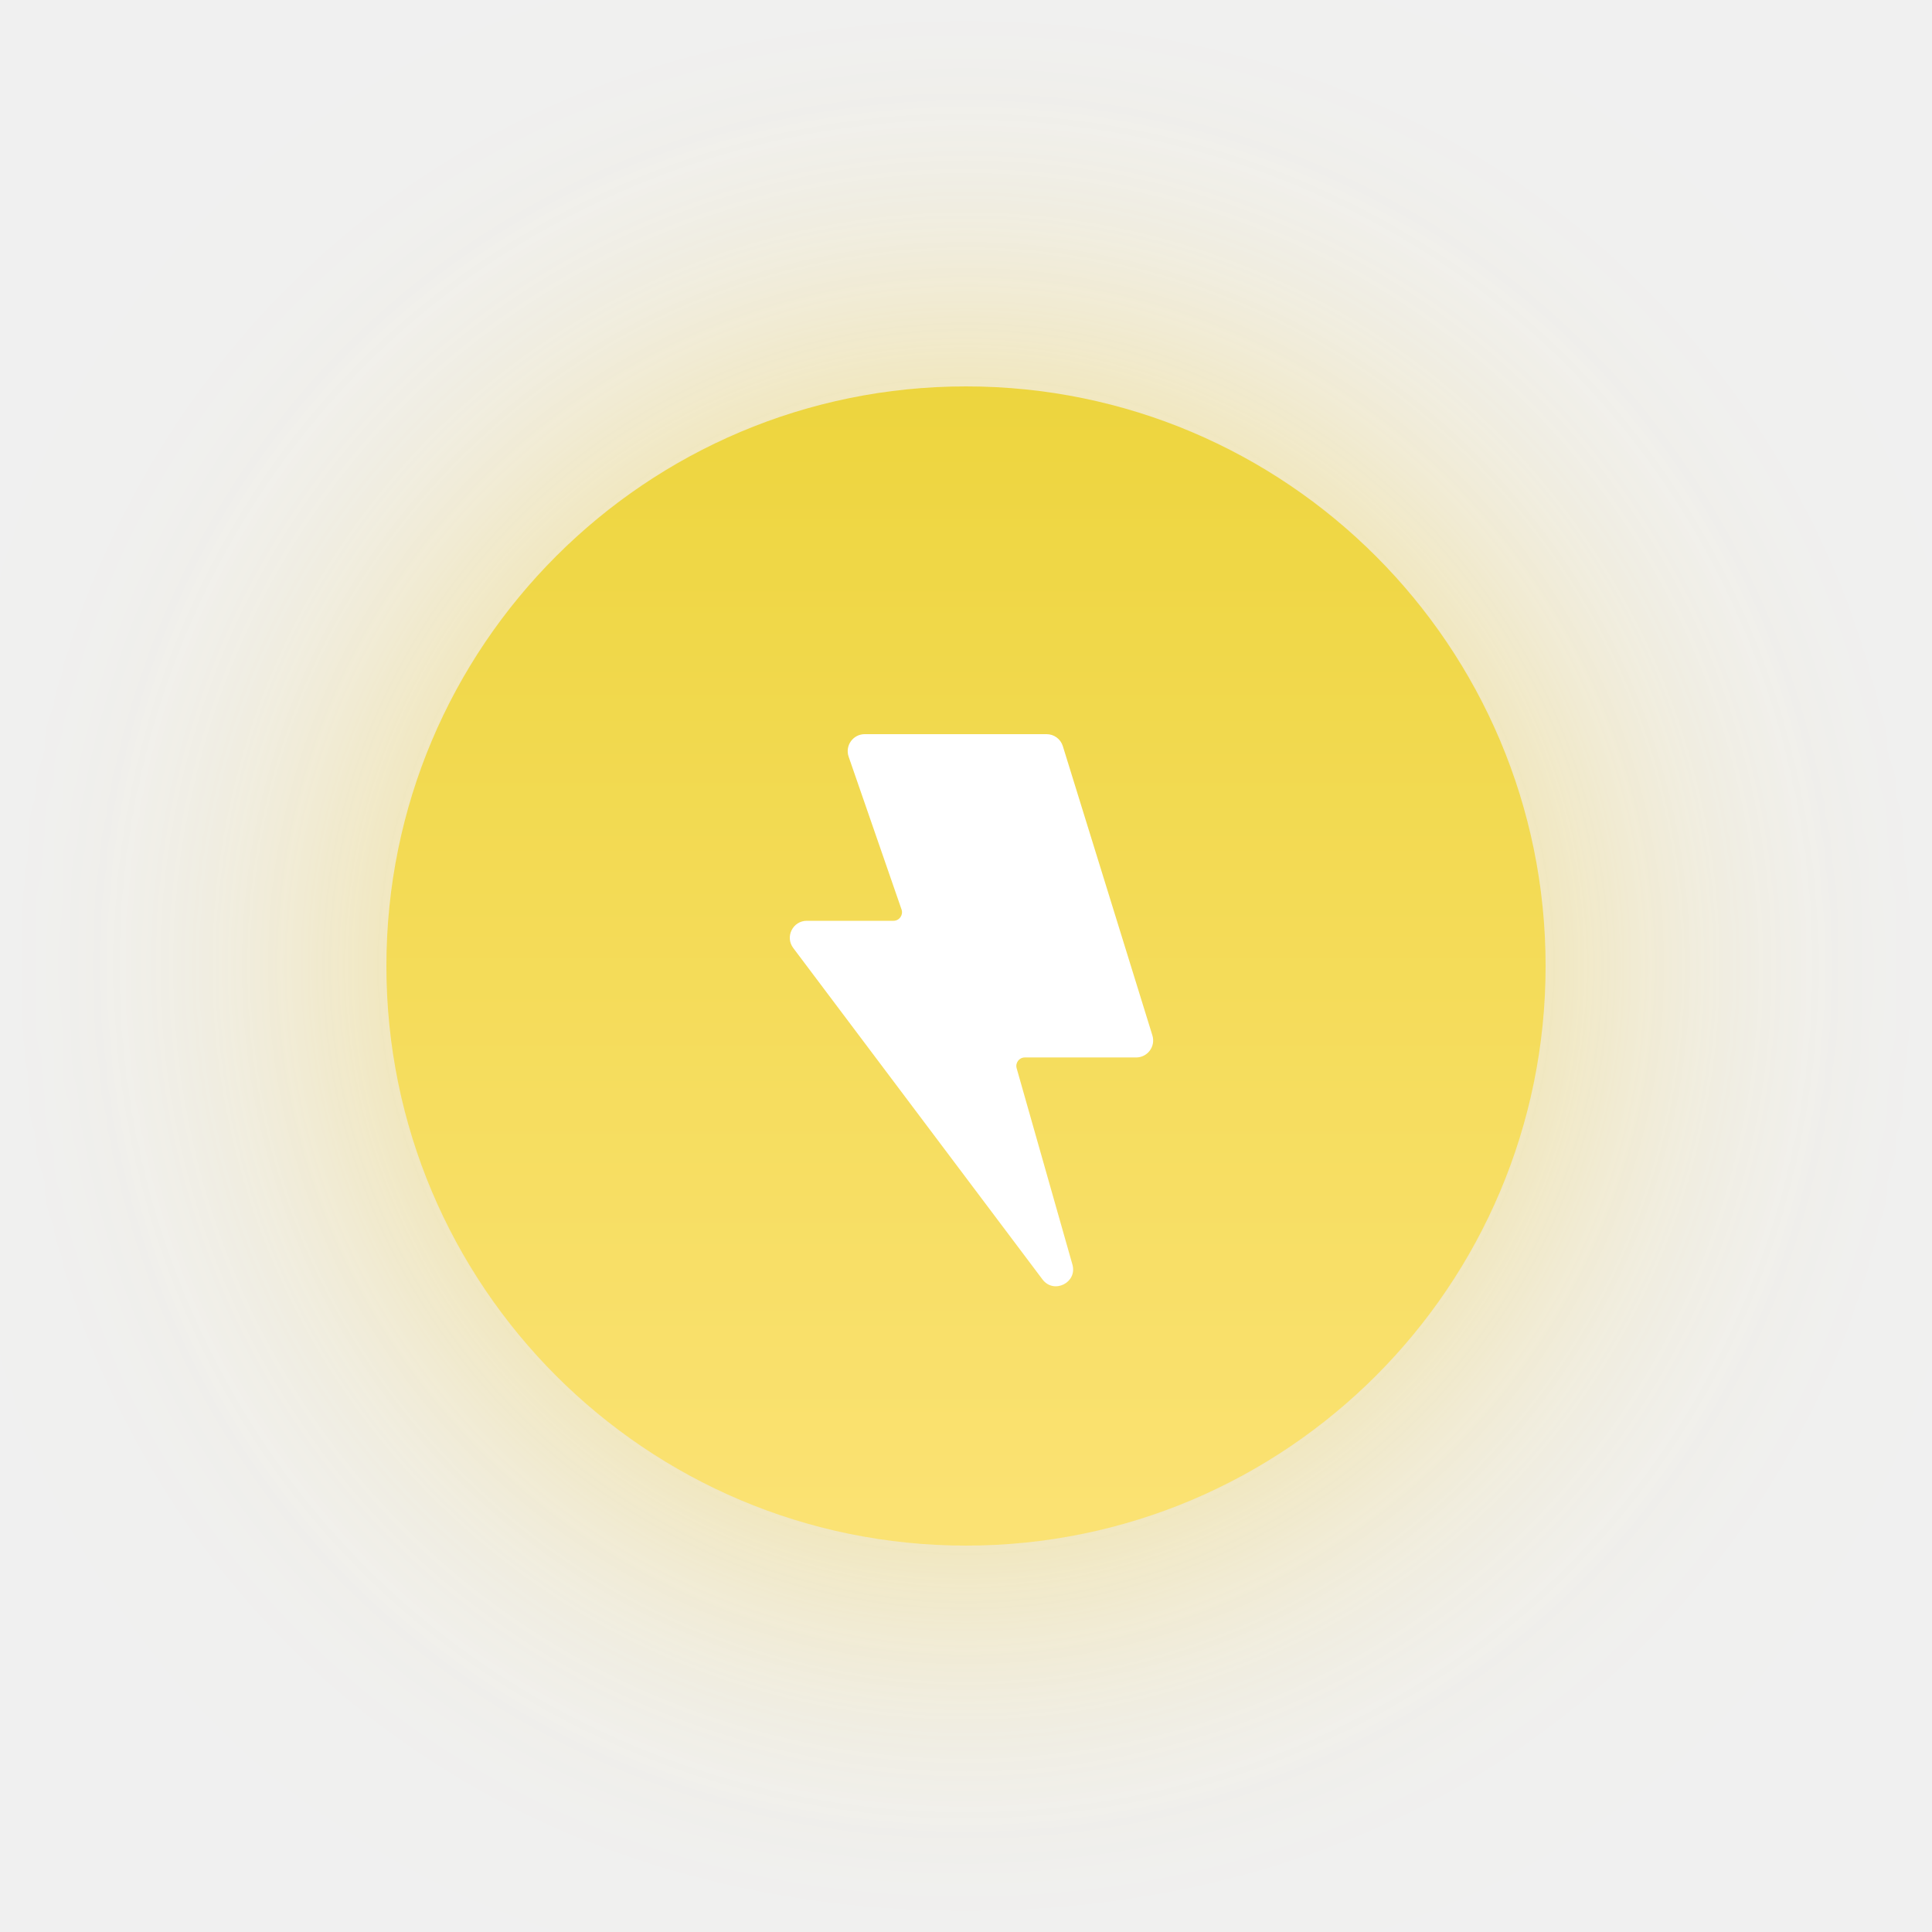
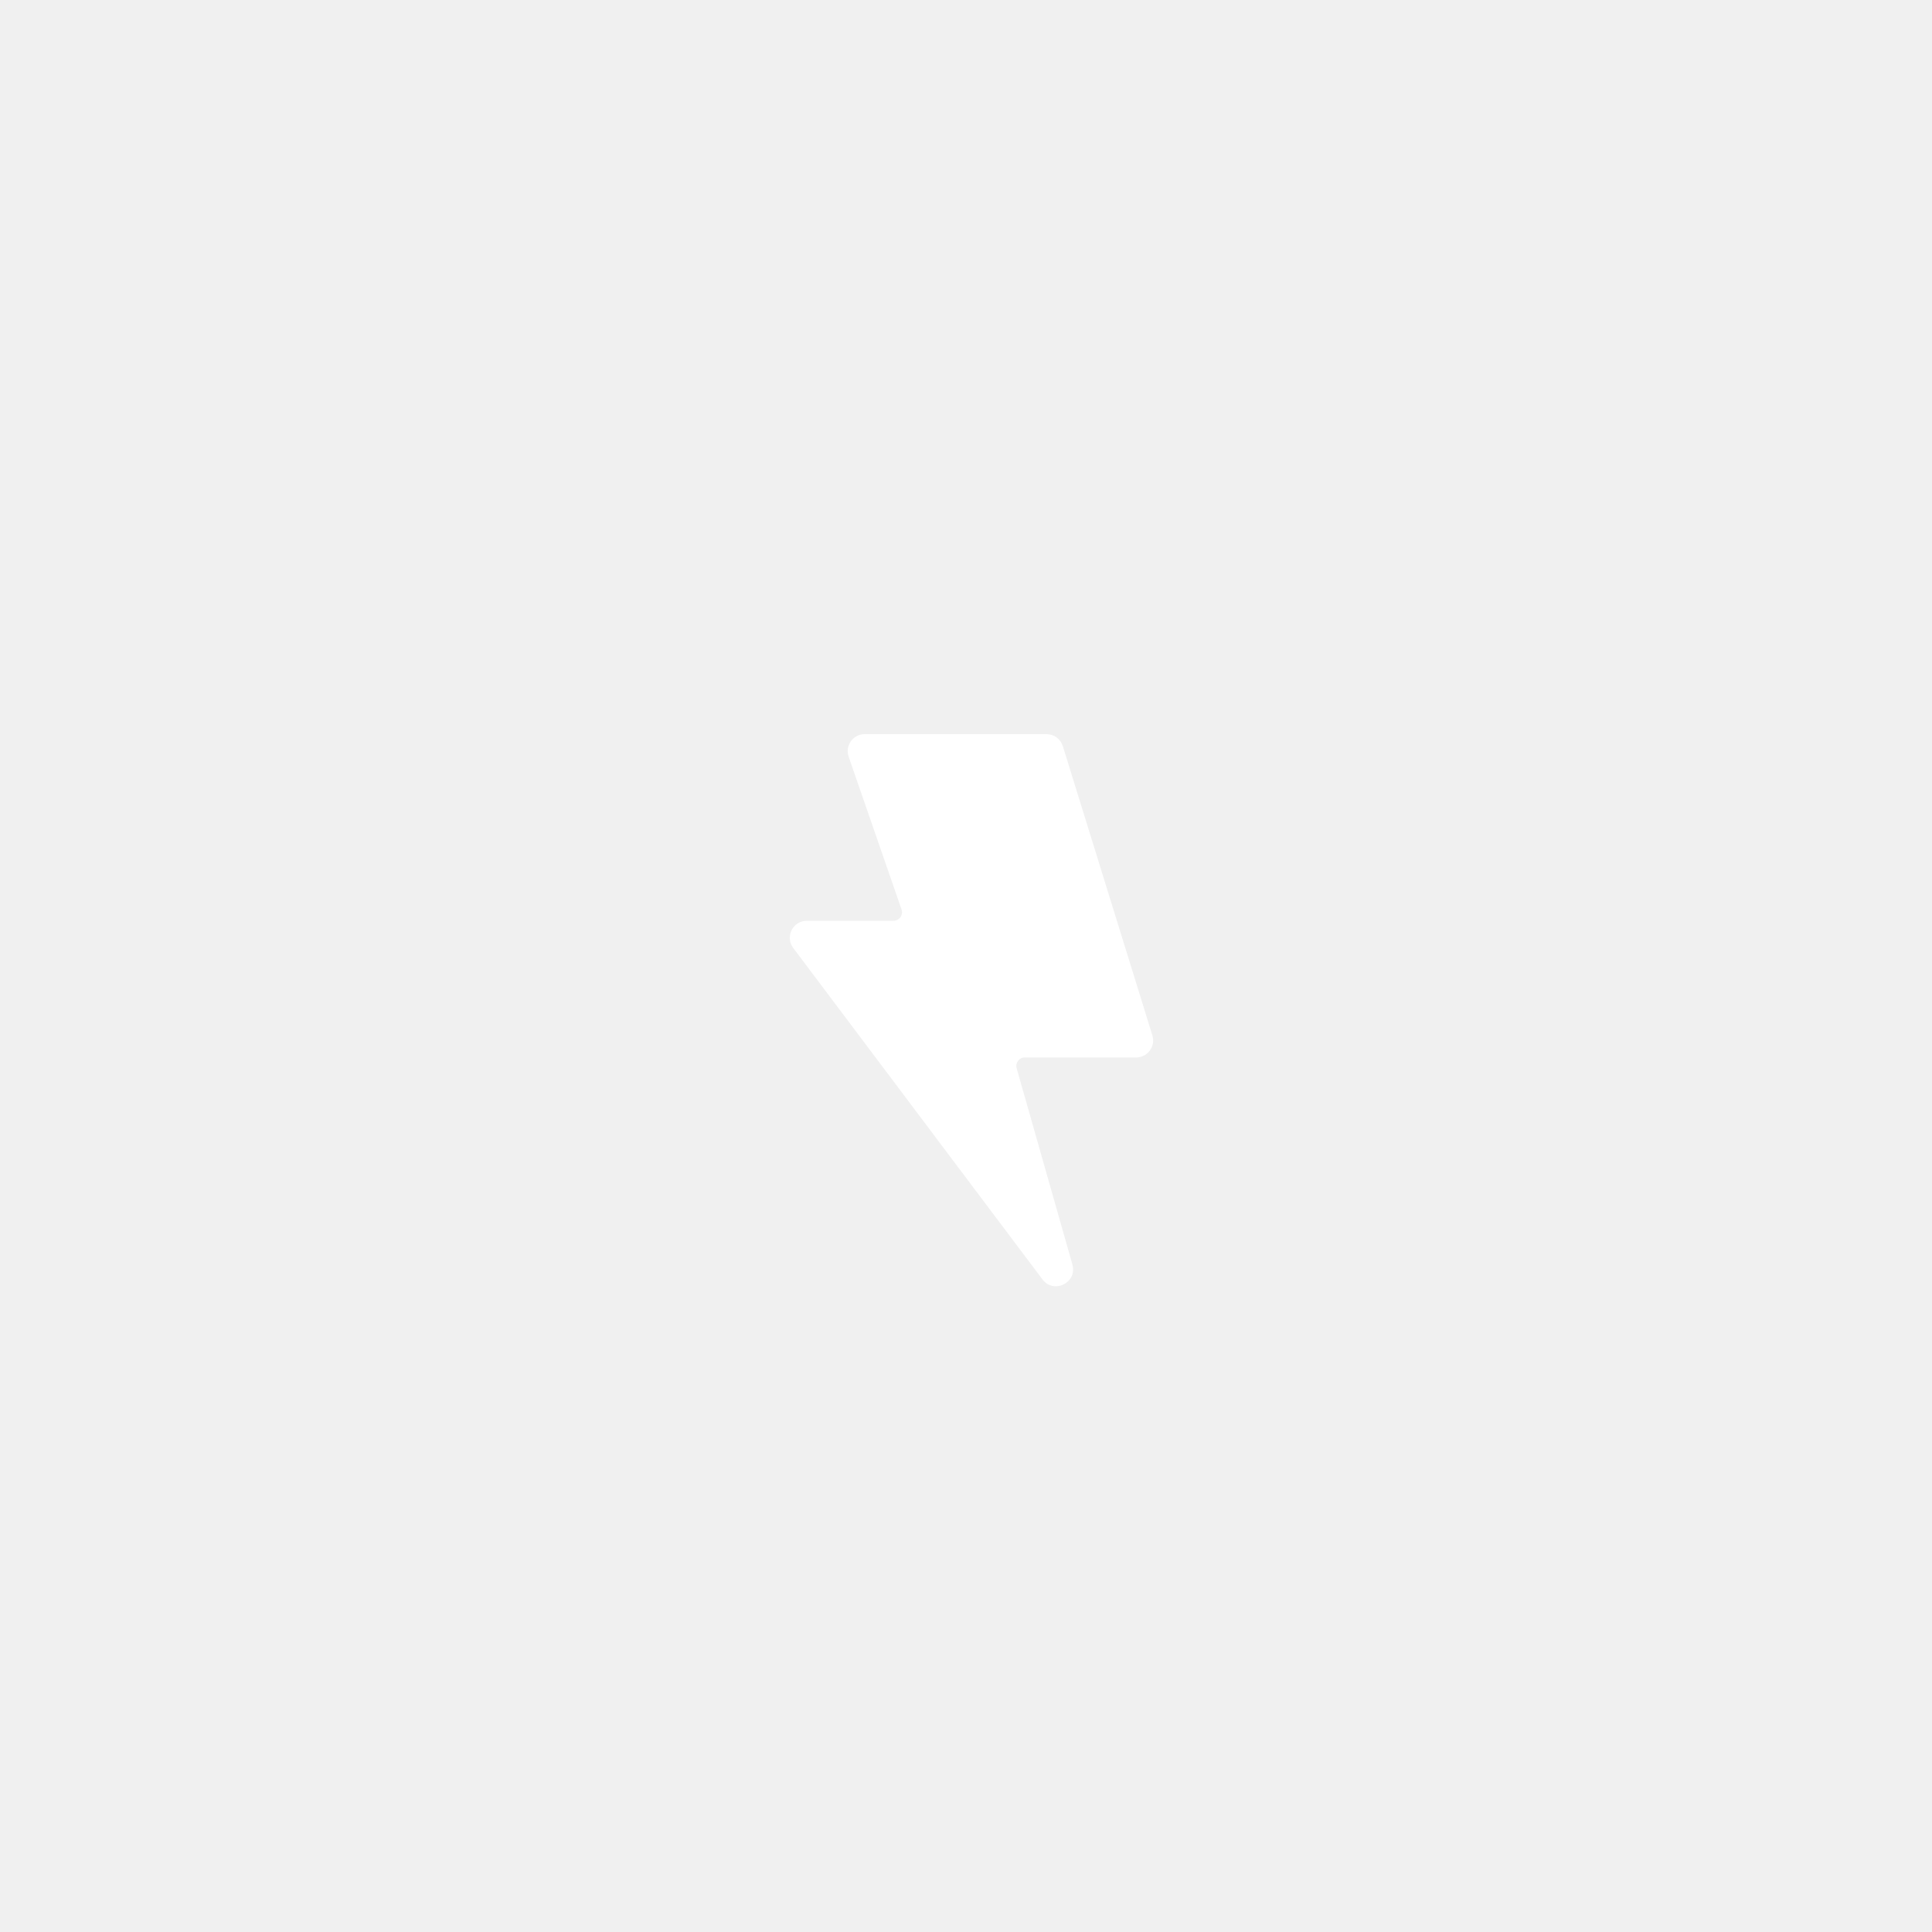
<svg xmlns="http://www.w3.org/2000/svg" width="50" height="50" viewBox="0 0 50 50" fill="none">
  <g filter="url(#filter0_d_7_69)">
    <rect x="10" y="10" width="30" height="30" rx="15" fill="url(#paint0_linear_7_69)" />
  </g>
  <path fill-rule="evenodd" clip-rule="evenodd" d="M21.963 19.584C21.864 19.298 22.076 19 22.379 19H27.086C27.279 19 27.449 19.126 27.506 19.31L29.824 26.797C29.911 27.08 29.7 27.367 29.403 27.367H26.522C26.376 27.367 26.271 27.506 26.311 27.647L27.754 32.726C27.887 33.195 27.272 33.501 26.979 33.111L20.529 24.534C20.311 24.244 20.518 23.83 20.881 23.83H23.124C23.275 23.83 23.381 23.681 23.332 23.538L21.963 19.584Z" fill="white" />
-   <defs>
-     <filter id="filter0_d_7_69" x="0" y="0" width="50" height="50" filterUnits="userSpaceOnUse" color-interpolation-filters="sRGB">
-       <feFlood flood-opacity="0" result="BackgroundImageFix" />
-       <feColorMatrix in="SourceAlpha" type="matrix" values="0 0 0 0 0 0 0 0 0 0 0 0 0 0 0 0 0 0 127 0" result="hardAlpha" />
-       <feOffset />
-       <feGaussianBlur stdDeviation="5" />
-       <feColorMatrix type="matrix" values="0 0 0 0 0.957 0 0 0 0 0.835 0 0 0 0 0.337 0 0 0 0.7 0" />
-       <feBlend mode="normal" in2="BackgroundImageFix" result="effect1_dropShadow_7_69" />
-       <feBlend mode="normal" in="SourceGraphic" in2="effect1_dropShadow_7_69" result="shape" />
-     </filter>
-     <linearGradient id="paint0_linear_7_69" x1="10.193" y1="10" x2="10.193" y2="39.613" gradientUnits="userSpaceOnUse">
-       <stop stop-color="#EDD53E" />
-       <stop offset="1" stop-color="#FBE273" />
-     </linearGradient>
-   </defs>
</svg>
